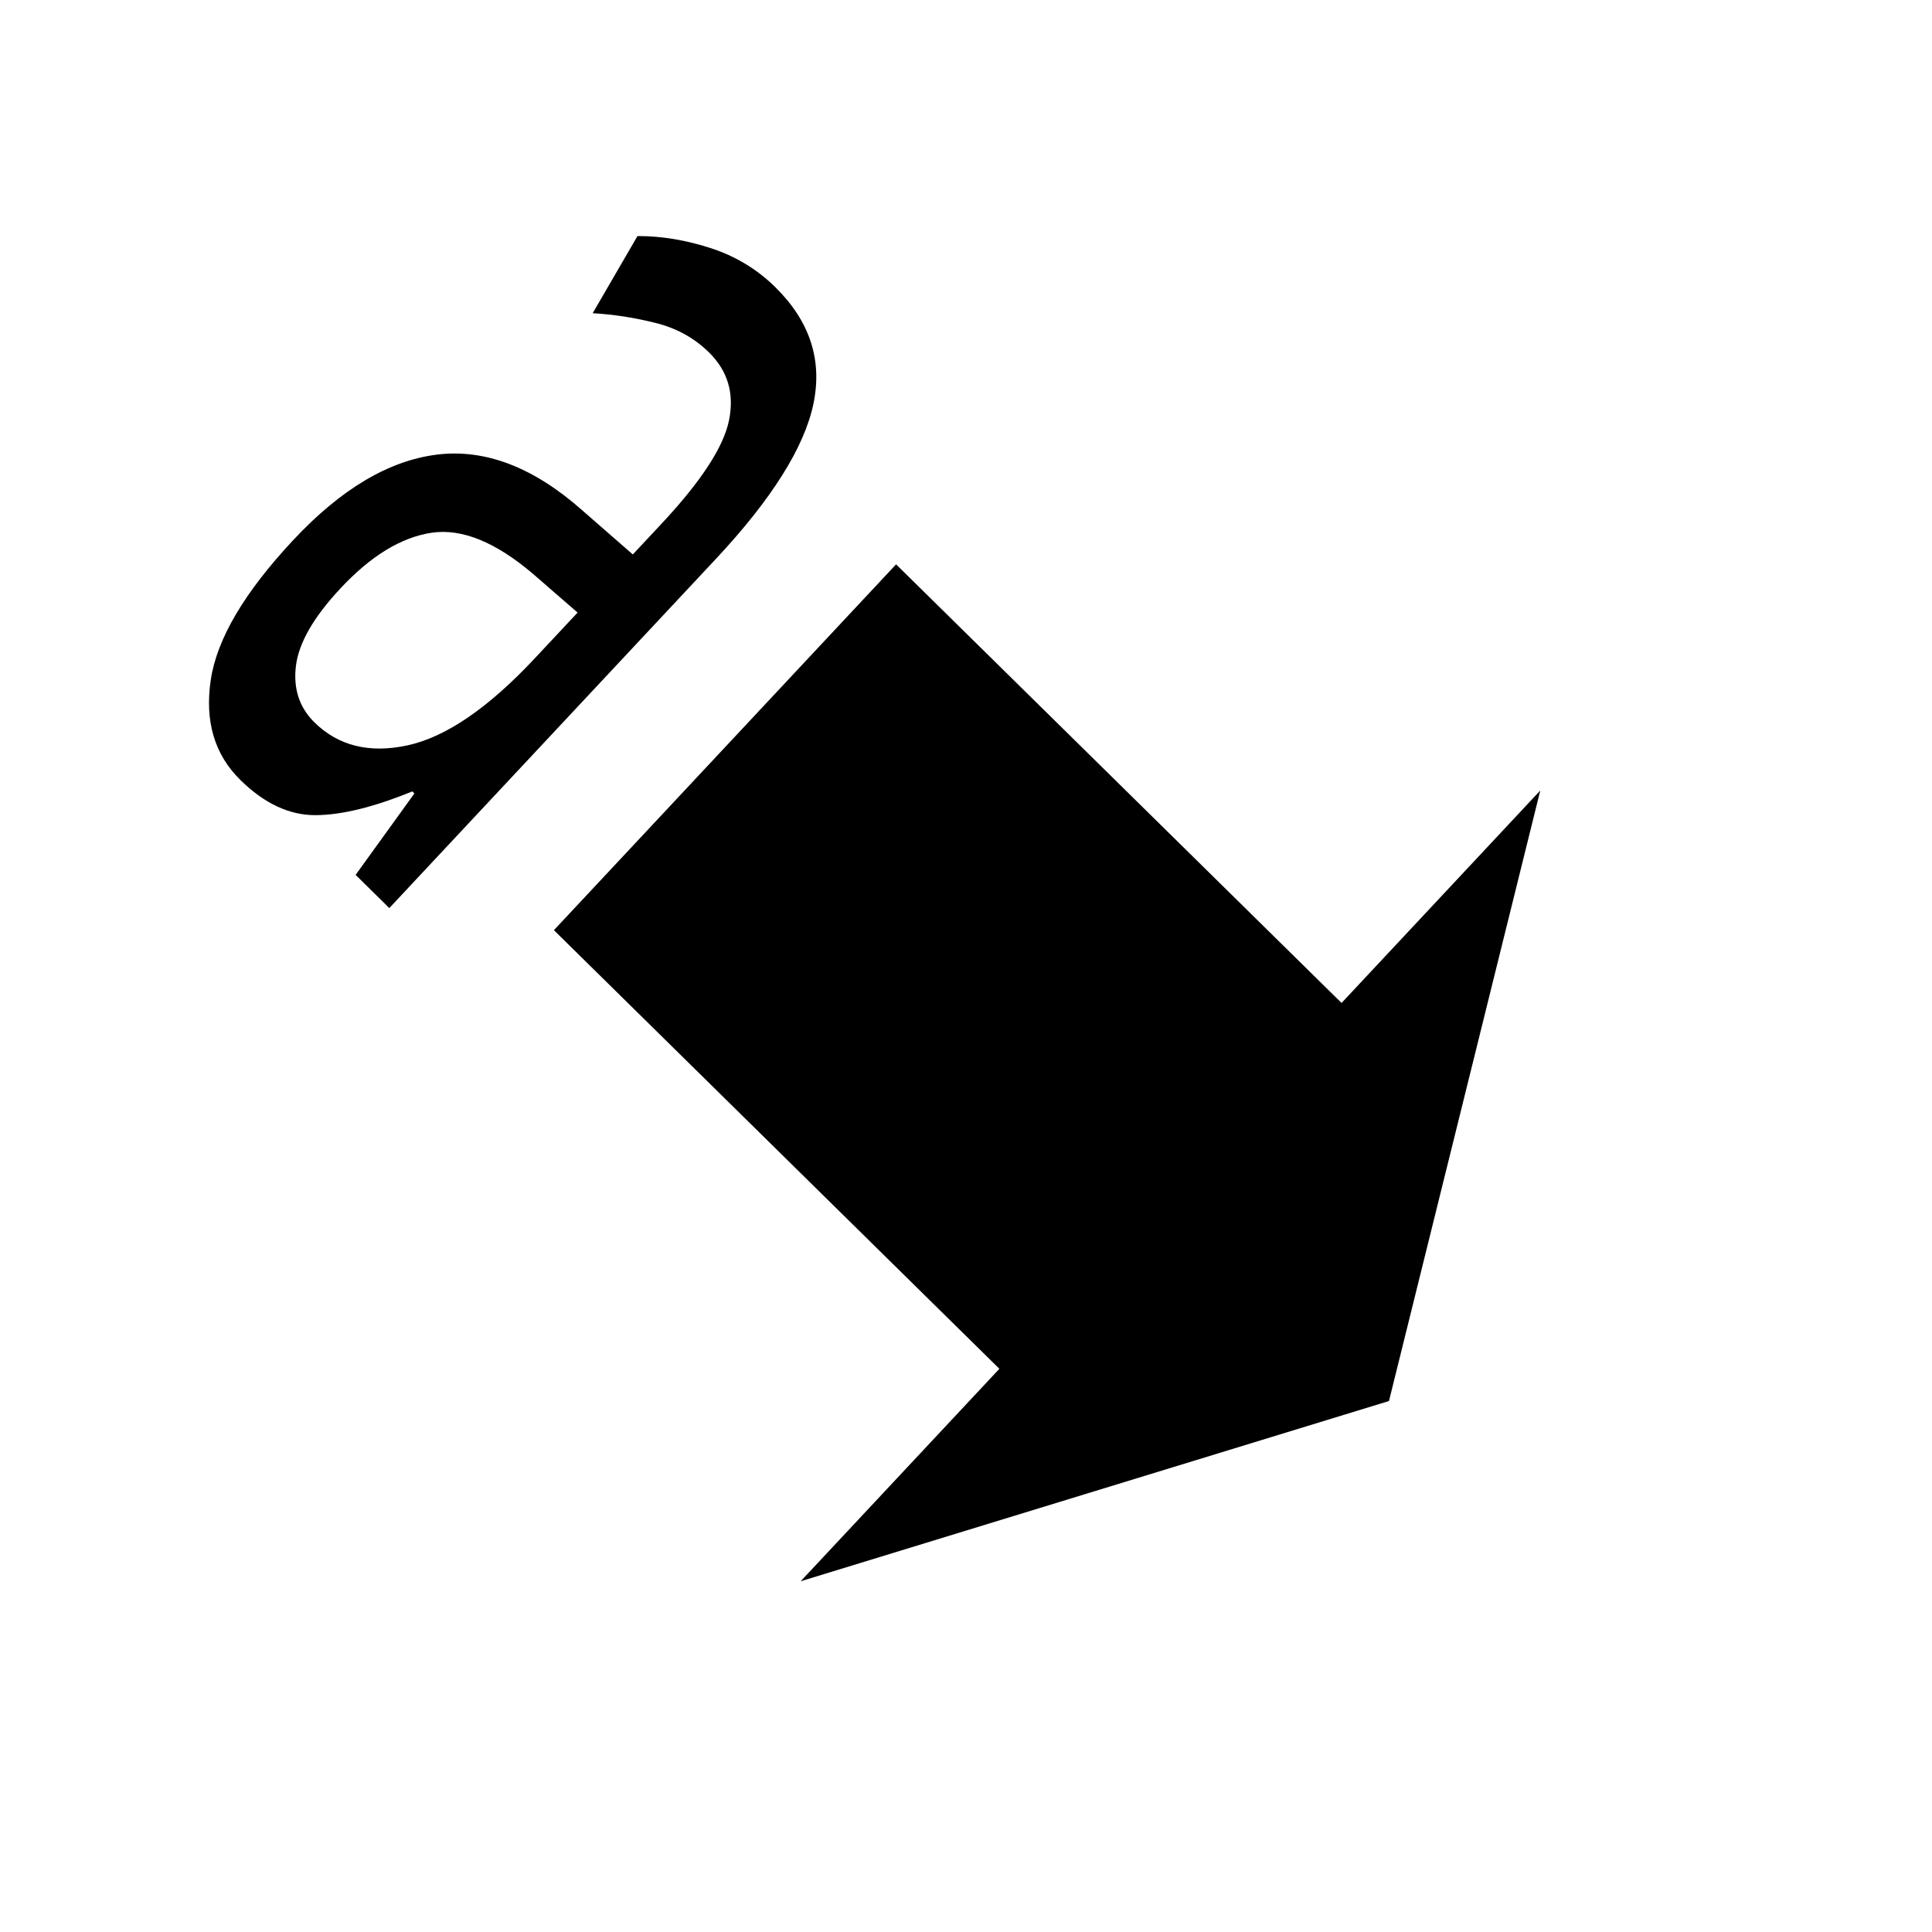
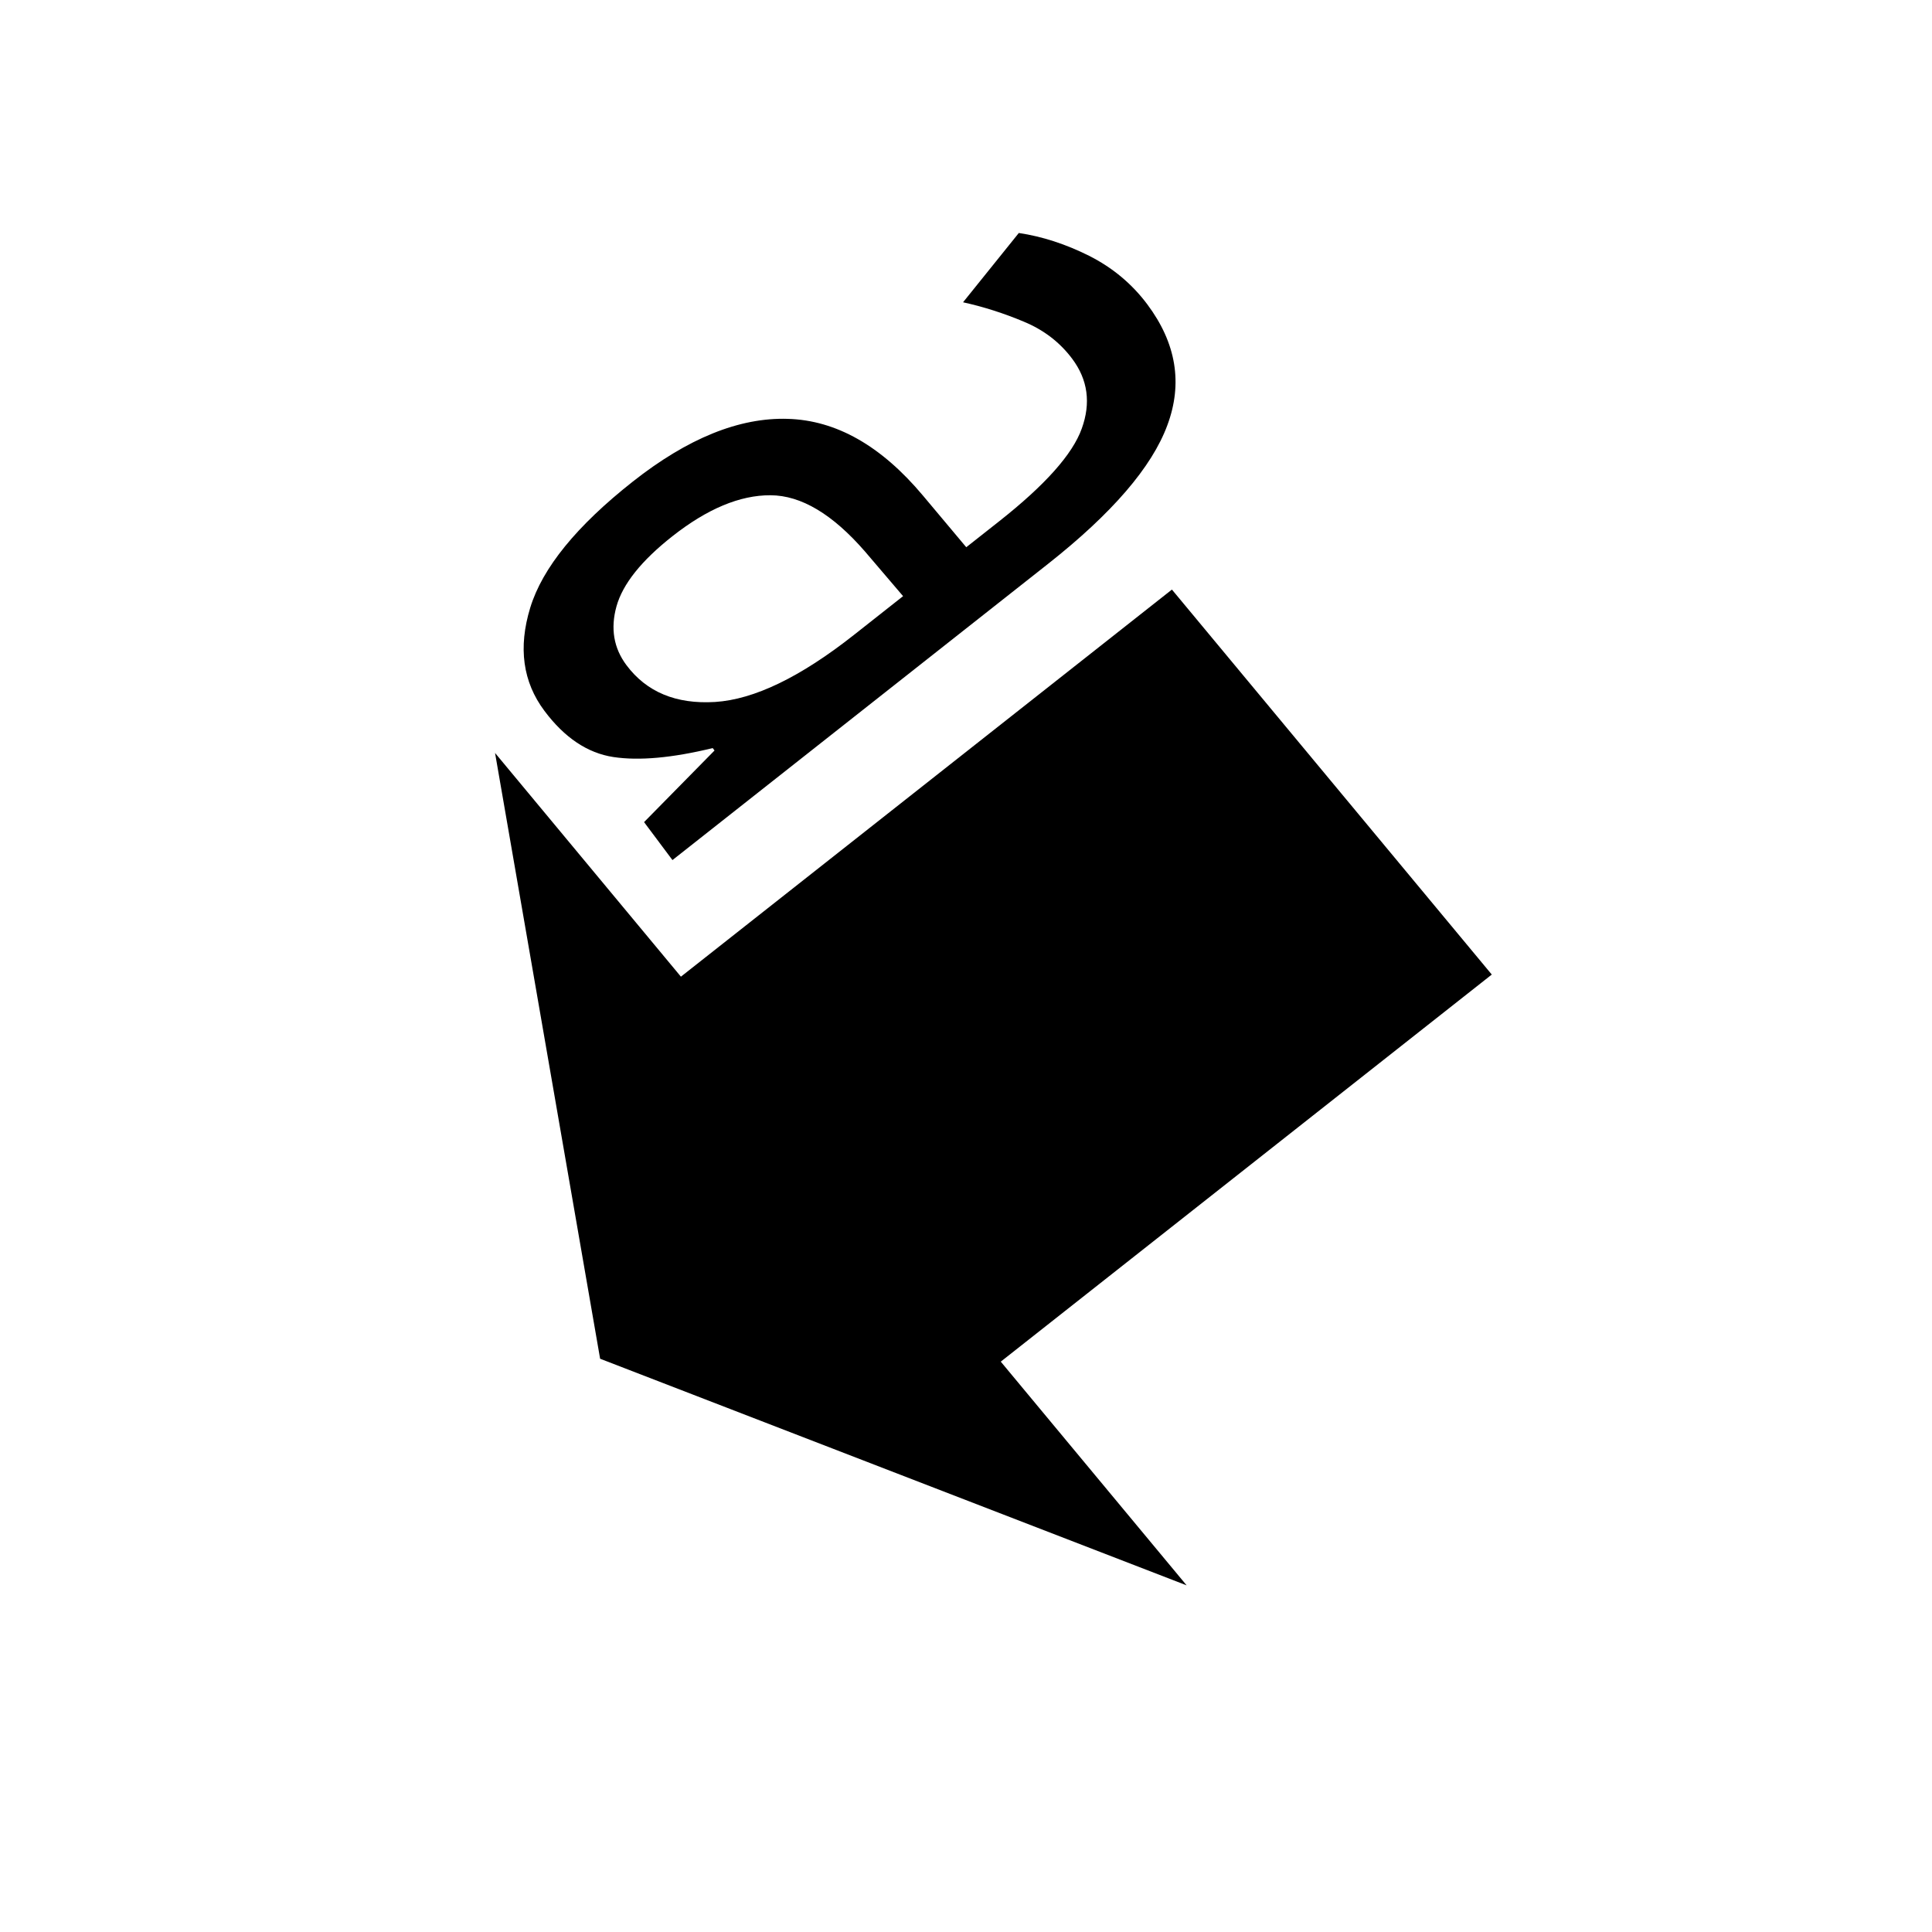
<svg xmlns="http://www.w3.org/2000/svg" xmlns:xlink="http://www.w3.org/1999/xlink" width="128" height="128" id="svg2" version="1.1">
  <defs id="defs4">
    <linearGradient xlink:href="#linearGradient11875" id="linearGradient26791" gradientUnits="userSpaceOnUse" x1="48" y1="1052.362" x2="48" y2="902.362" />
    <linearGradient id="linearGradient11875">
      <stop id="stop11877" offset="0" style="stop-color:#f95400;stop-opacity:1" />
      <stop id="stop11879" offset="1" style="stop-color:#ffd42a;stop-opacity:1" />
    </linearGradient>
    <linearGradient id="linearGradient11804-7">
      <stop offset="0" style="stop-color:#d40000;stop-opacity:0" id="stop11806-3" />
      <stop offset=".493" style="stop-color:#a00" id="stop11808-5" />
      <stop offset="1" style="stop-color:#a00;stop-opacity:0" id="stop11810-1" />
    </linearGradient>
    <linearGradient xlink:href="#linearGradient11704-0" id="linearGradient26817" gradientUnits="userSpaceOnUse" gradientTransform="matrix(0.40628,0,0,0.38846,-539.0889,621.2909)" x1="1155" y1="899.99" x2="1165.5" y2="893.35" />
    <linearGradient id="linearGradient11704-0">
      <stop offset="0" style="stop-color:#ff6a1e" id="stop11706-0" />
      <stop offset="1" style="stop-color:#d45500;stop-opacity:0" id="stop11708-6" />
    </linearGradient>
    <linearGradient xlink:href="#linearGradient11704-0" id="linearGradient26819" gradientUnits="userSpaceOnUse" gradientTransform="matrix(-0.40628,0,0,0.38846,418.3211,621.2909)" x1="1155" y1="899.99" x2="1165.5" y2="893.35" />
    <linearGradient xlink:href="#linearGradient11804-7" id="linearGradient26825" gradientUnits="userSpaceOnUse" gradientTransform="matrix(0.12201,0,0,0.28433,-68.65189,1310.581)" x1="-17" y1="-1194.6" x2="144" y2="-1194.6" />
    <radialGradient r="54.18" fy="65.016" fx="62.984" cy="65.016" cx="62.984" gradientTransform="matrix(1.057873,0,0,1.118138,-2.985313,-10.79573)" gradientUnits="userSpaceOnUse" id="radialGradient3065" xlink:href="#linearGradient2794" />
    <linearGradient y2="12" x2="31.5" y1="63" x1="31.5" gradientTransform="matrix(0.89419,0,0,0.50192,9.68787,-0.2957075)" gradientUnits="userSpaceOnUse" id="linearGradient3061" xlink:href="#linearGradient2816" />
    <linearGradient id="linearGradient2794">
      <stop id="stop2796" offset="0" style="stop-color:#545454;stop-opacity:1" />
      <stop id="stop2804" offset="0.946" style="stop-color:#545454;stop-opacity:1" />
      <stop id="stop2798" offset="1" style="stop-color:#c5c5c5;stop-opacity:0" />
    </linearGradient>
    <linearGradient id="linearGradient2816">
      <stop id="stop2818" offset="0" style="stop-color:#f07836;stop-opacity:1;" />
      <stop id="stop2820" offset="1" style="stop-color:white;stop-opacity:1" />
    </linearGradient>
  </defs>
  <g id="layer1" transform="translate(0,-956.3622)">
-     <g id="g196" transform="matrix(1.183472,0,0,1.163532,5.214035,-151.5384)">
-       <text xml:space="preserve" style="font-style:normal;font-weight:normal;line-height:0%;font-family:sans-serif;letter-spacing:0px;word-spacing:0px;fill:#000000;fill-opacity:1;stroke:none" x="925.476" y="538.832" id="text3068" transform="matrix(0.5318394,0.5326306,-0.9000957,0.9788321,0,0)">
-         <tspan id="tspan3070" x="925.476" y="538.832" style="font-size:92.705px;line-height:1.25;font-family:sans-serif">➡</tspan>
+     <g id="g213" transform="translate(0.3040254,-9.363456)">
+       <text xml:space="preserve" style="font-style:normal;font-weight:normal;font-size:14.082px;line-height:0%;font-family:sans-serif;letter-spacing:0px;word-spacing:0px;fill:#000000;fill-opacity:1;stroke:none;stroke-width:1.173" x="768.044" y="-608.375" id="text3068" transform="matrix(-0.5911285,0.4660291,-0.8492493,-1.022155,0,0)">
+         <tspan id="tspan3070" x="768.044" y="-608.375" style="font-size:108.786px;line-height:1.25;font-family:sans-serif;stroke-width:1.173">➡</tspan>
      </text>
-       <text transform="matrix(0.5318394,0.5326306,-0.9000957,0.9788321,0,0)" id="text3070" y="524.65" x="893.932" style="font-style:normal;font-variant:normal;font-weight:normal;font-stretch:normal;line-height:0%;font-family:sans-serif;-inkscape-font-specification:Sans;text-align:start;letter-spacing:0px;word-spacing:0px;writing-mode:lr-tb;text-anchor:start;fill:#000000;fill-opacity:1;stroke:none" xml:space="preserve">
-         <tspan id="tspan3074" x="893.932" y="524.65" style="font-size:55.612px;line-height:1.25;font-family:sans-serif">a</tspan>
+       <text transform="matrix(0.4508038,0.60282,-1.043479,0.8229081,0,0)" id="text3070" y="434.369" x="1072.256" style="font-style:normal;font-variant:normal;font-weight:normal;font-stretch:normal;font-size:14.082px;line-height:0%;font-family:sans-serif;-inkscape-font-specification:Sans;text-align:start;letter-spacing:0px;word-spacing:0px;writing-mode:lr-tb;text-anchor:start;fill:#000000;fill-opacity:1;stroke:none;stroke-width:1.173" xml:space="preserve">
+         <tspan id="tspan3074" x="1072.256" y="434.369" style="font-size:65.259px;line-height:1.25;font-family:sans-serif;stroke-width:1.173">a</tspan>
      </text>
    </g>
  </g>
</svg>
